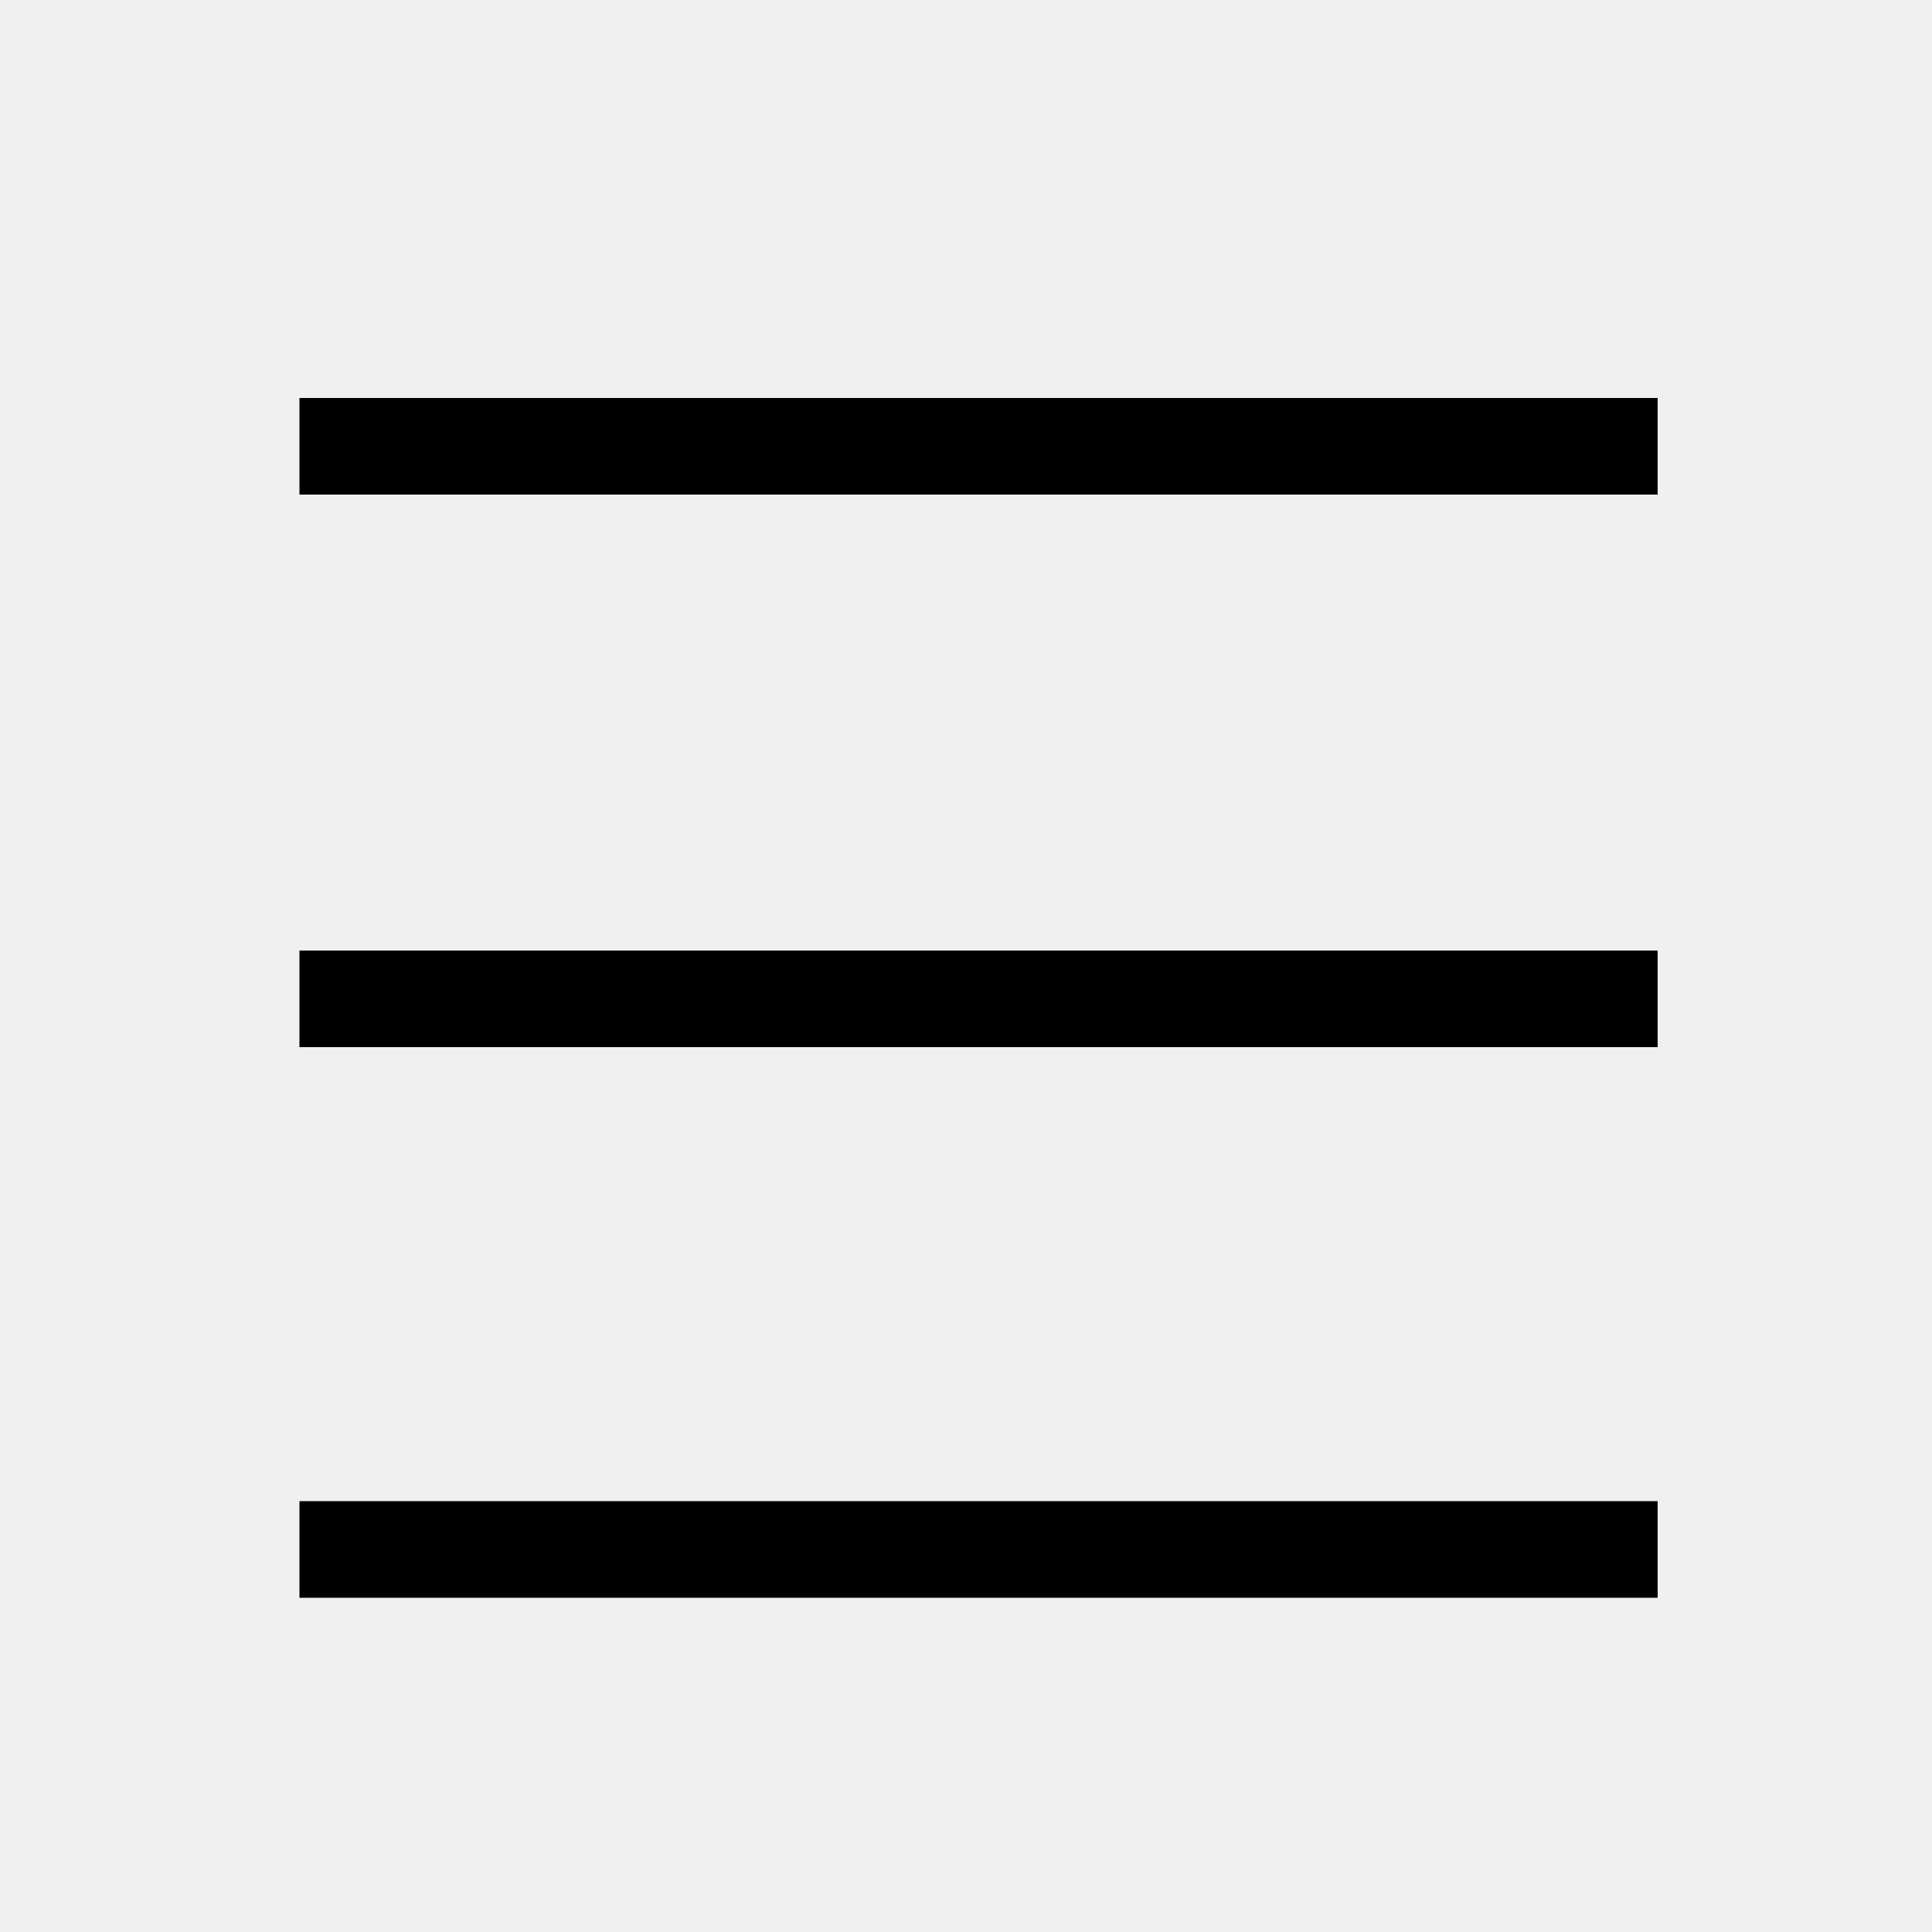
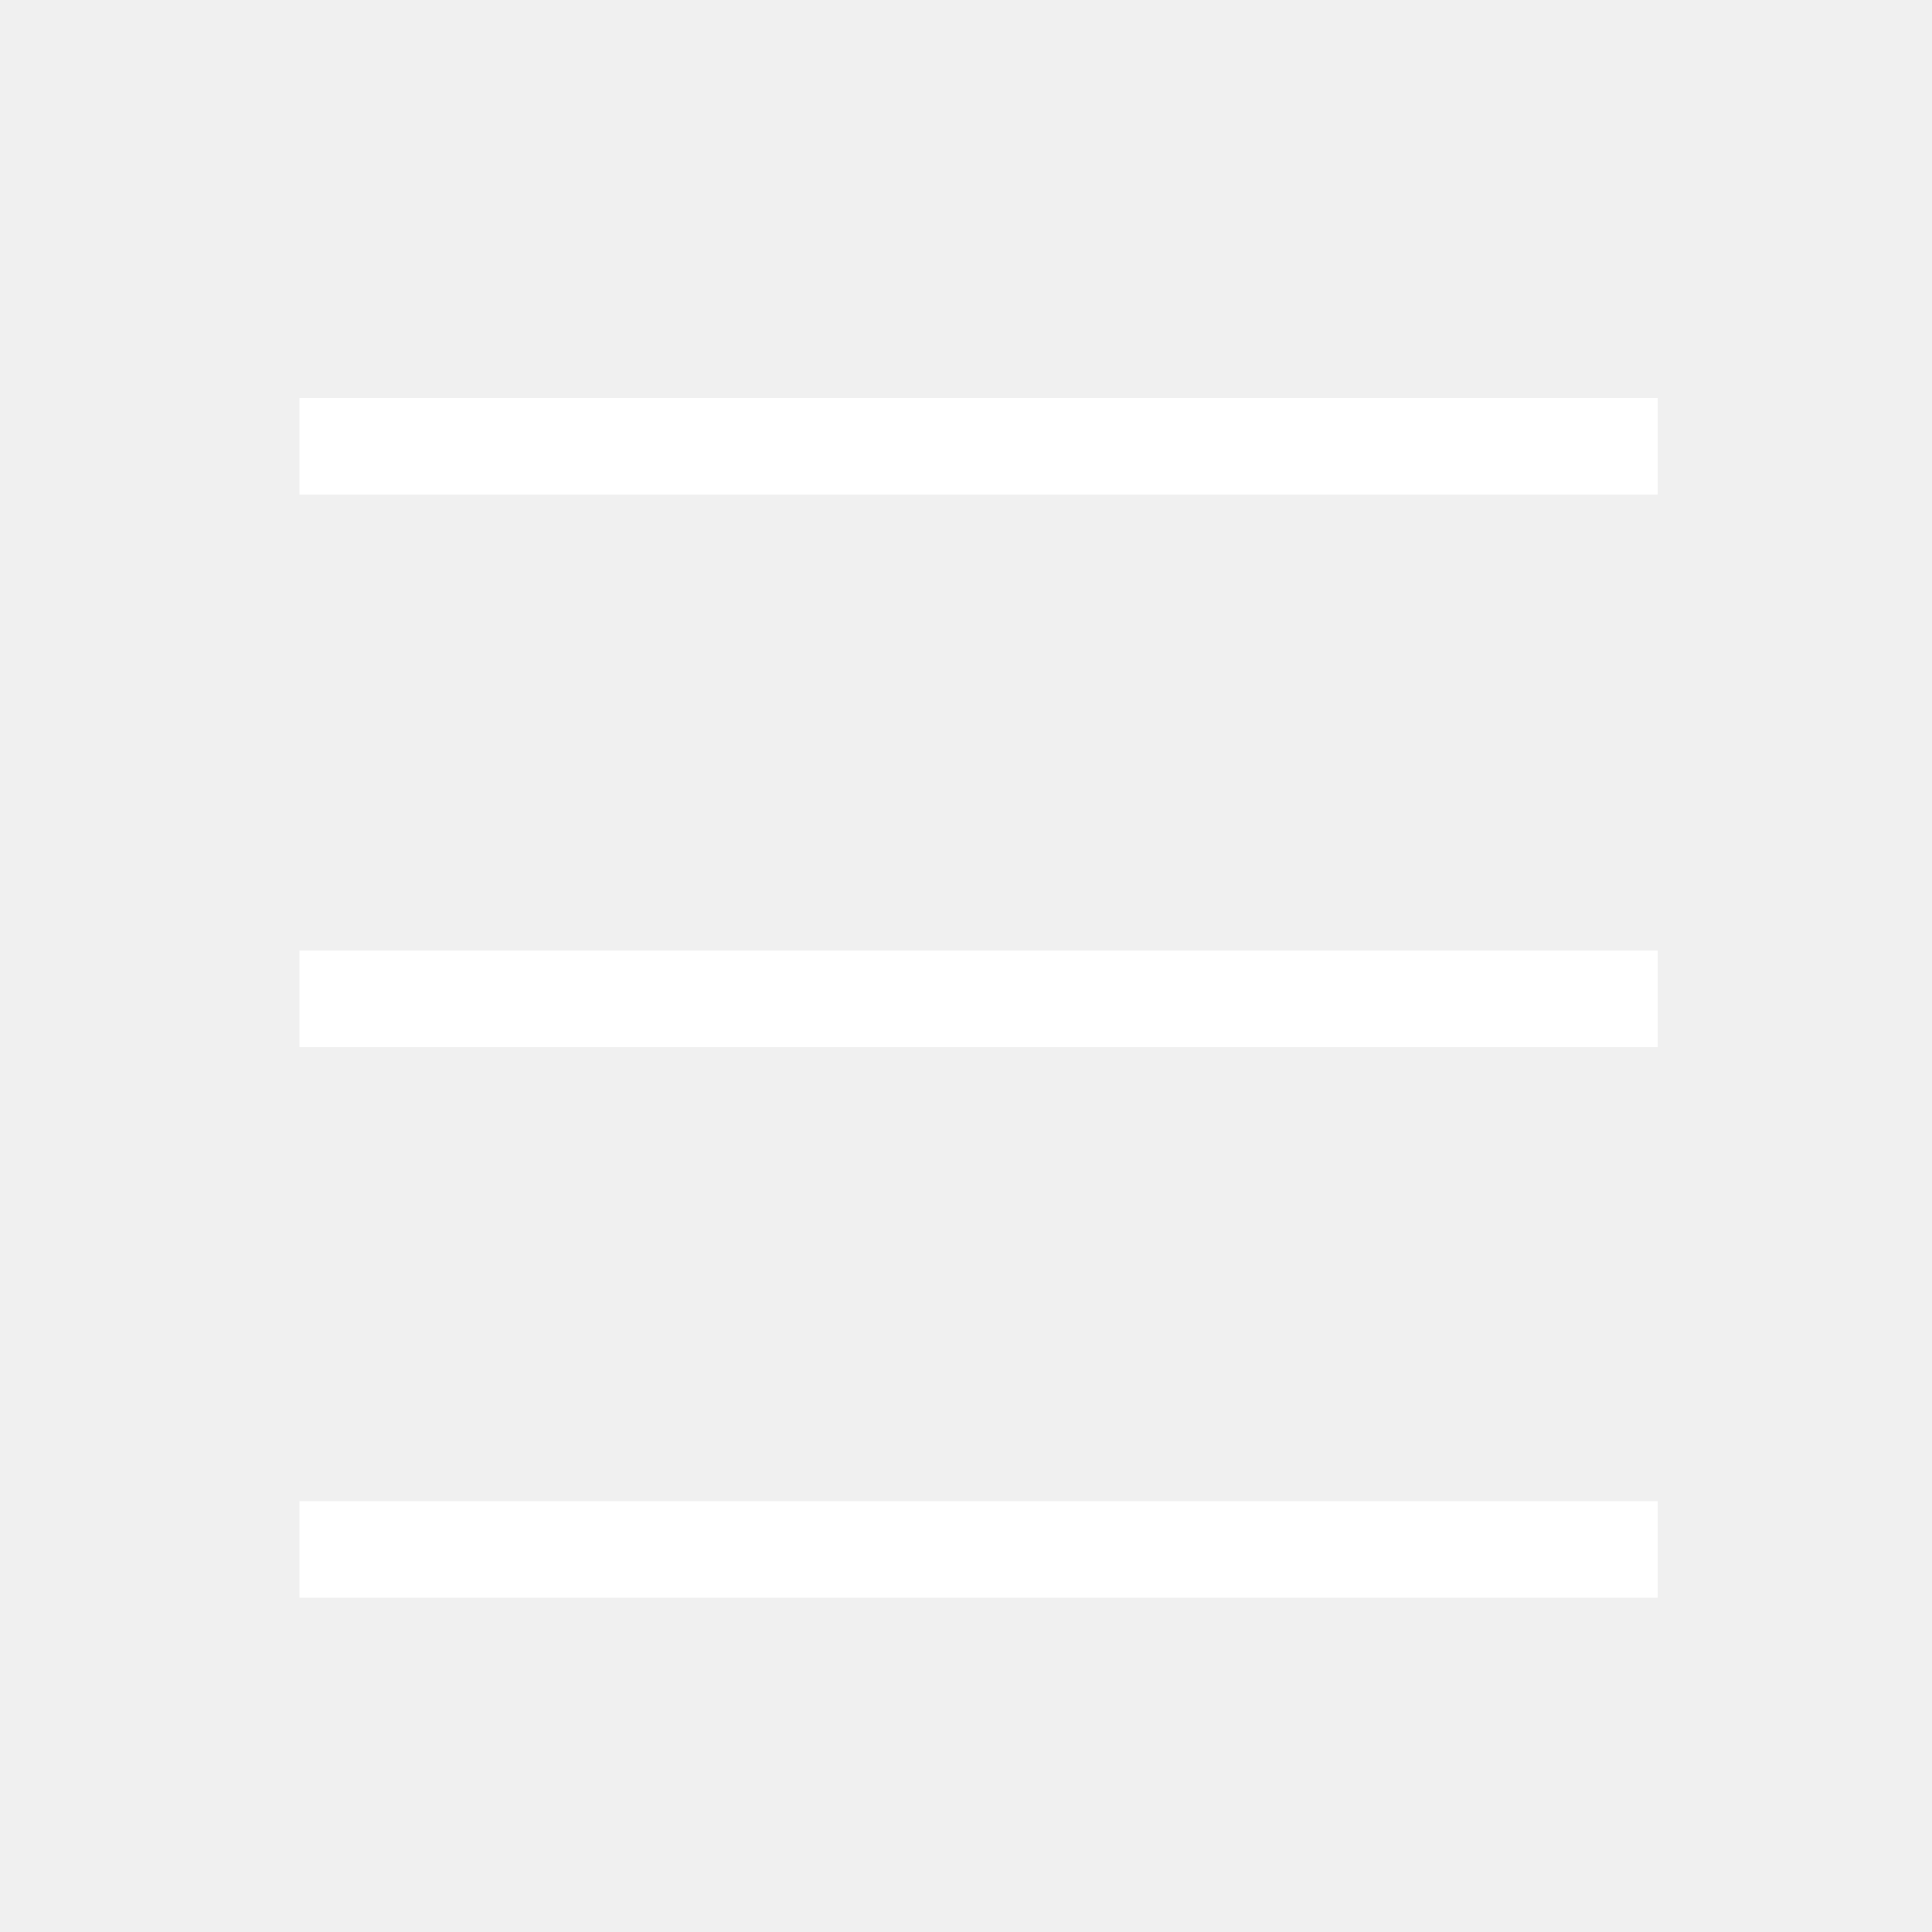
<svg xmlns="http://www.w3.org/2000/svg" version="1.1" id="Layer_1" x="0px" y="0px" viewBox="0 0 100 100" style="enable-background:new 0 0 100 100;" xml:space="preserve">
  <style type="text/css">
      .st0{fill:#FFFFFF;}
    </style>
-   <rect x="15.5" y="20.6" className="st0" width="70.3" height="5" />
-   <rect x="15.5" y="49.2" className="st0" width="70.3" height="5" />
-   <rect x="15.5" y="77.7" className="st0" width="70.3" height="5" />
+   <rect x="15.5" y="20.6" class="st0" width="70.3" height="5" />
+   <rect x="15.5" y="49.2" class="st0" width="70.3" height="5" />
+   <rect x="15.5" y="77.7" class="st0" width="70.3" height="5" />
</svg>
